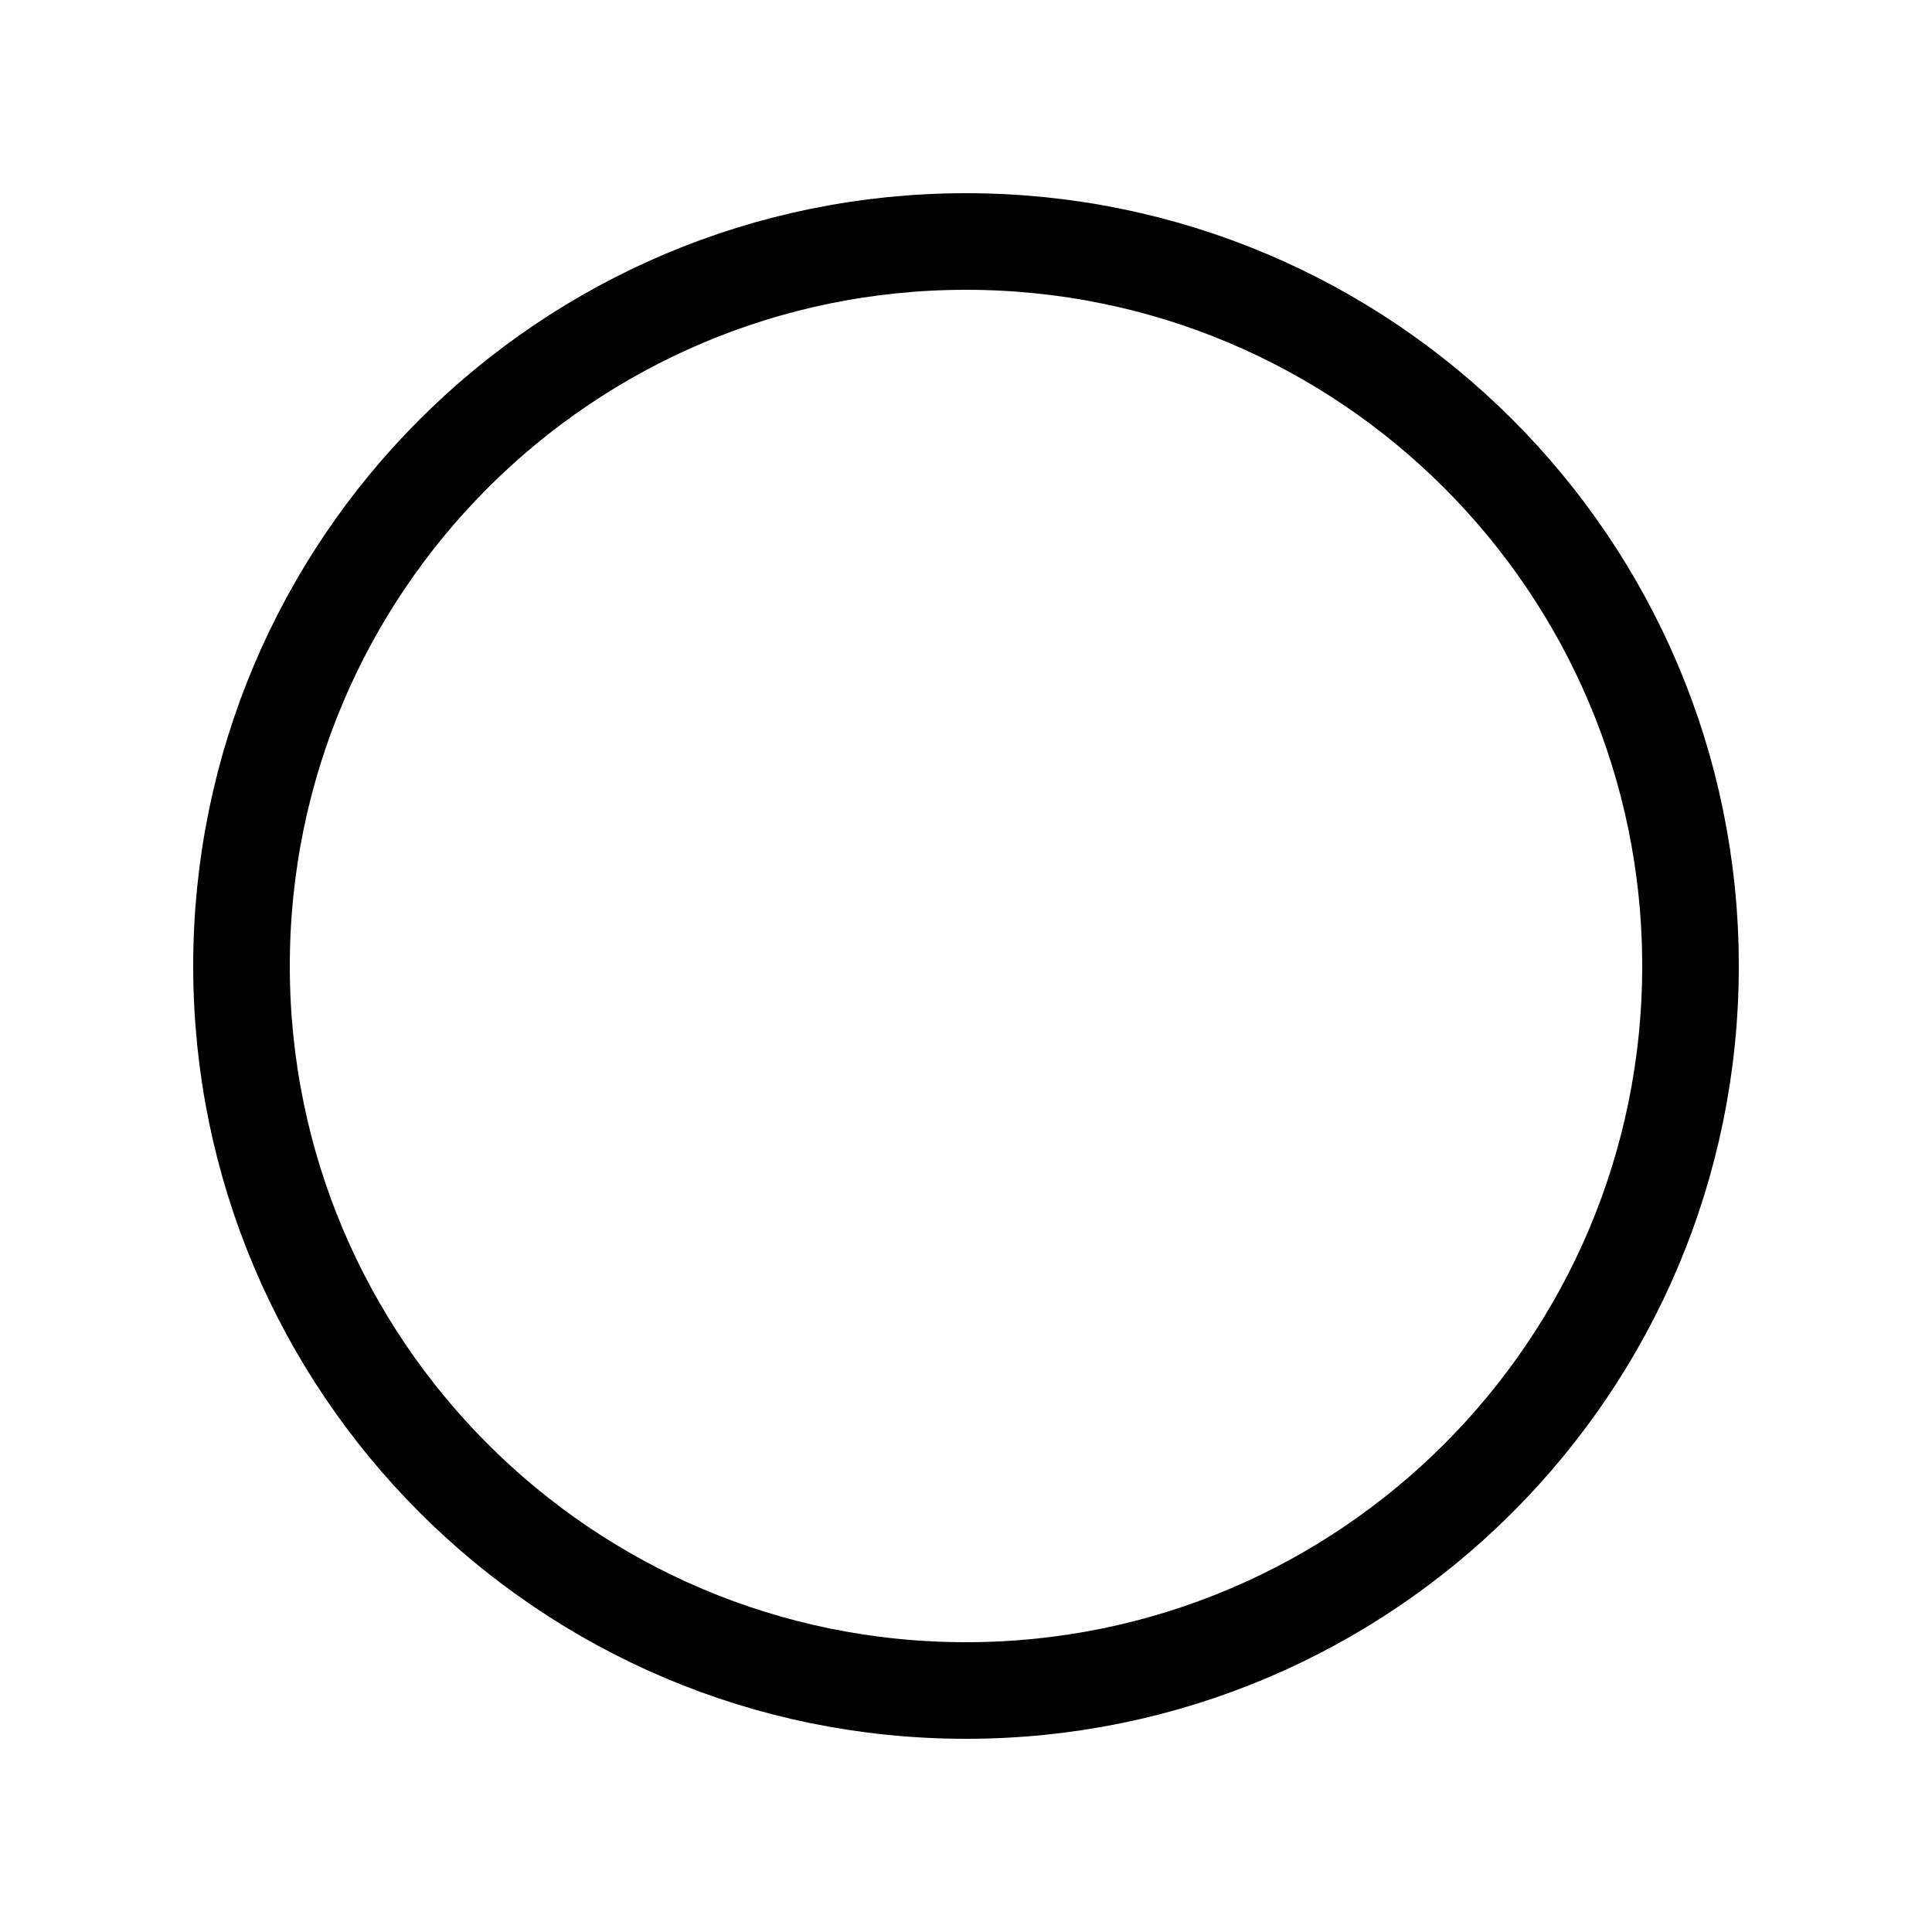
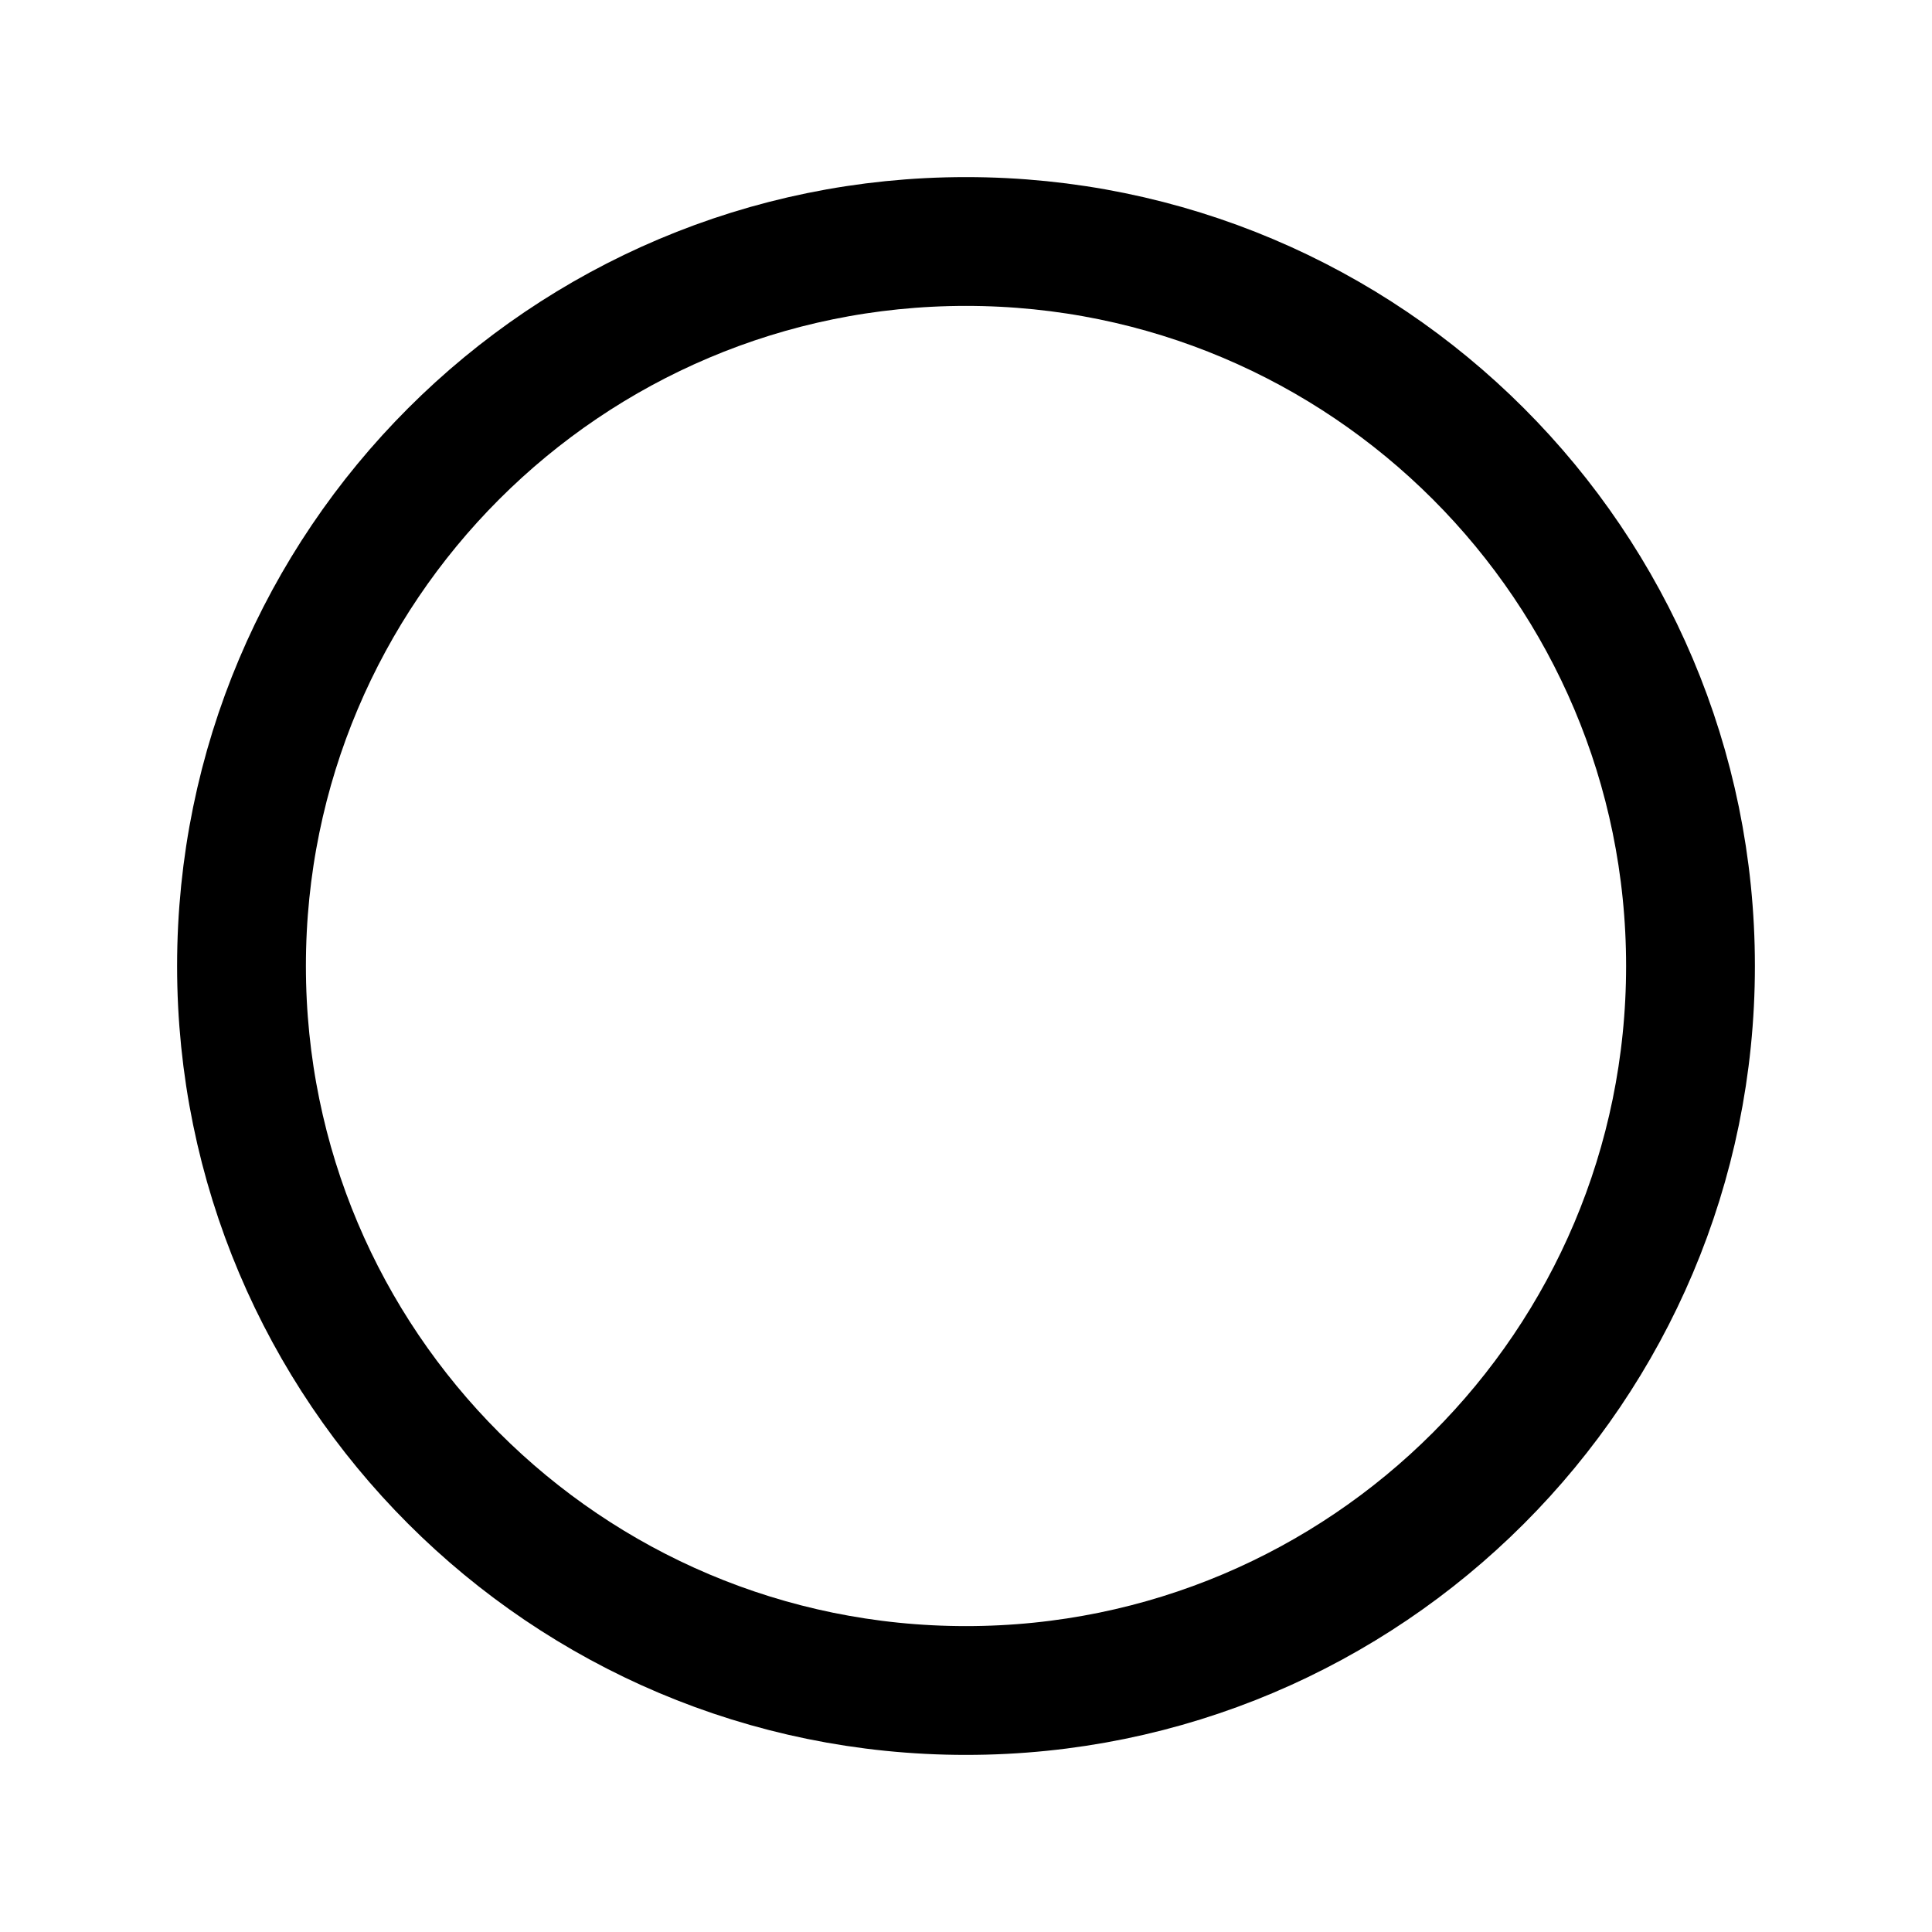
<svg xmlns="http://www.w3.org/2000/svg" width="60" height="60" viewBox="0 0 60 60" fill="none">
-   <path d="M52.5 30C52.5 42.426 42.426 52.5 30 52.5C17.574 52.5 7.5 42.426 7.5 30C7.5 17.574 17.574 7.5 30 7.5C42.426 7.5 52.5 17.574 52.5 30Z" stroke="black" stroke-width="3" stroke-linecap="round" stroke-linejoin="round" />
+   <path d="M52.5 30C52.5 42.426 42.426 52.5 30 52.5C17.574 52.5 7.5 42.426 7.5 30C7.5 17.574 17.574 7.5 30 7.5C42.426 7.5 52.5 17.574 52.5 30Z" stroke="black" stroke-width="4" stroke-linecap="round" stroke-linejoin="round" />
</svg>
